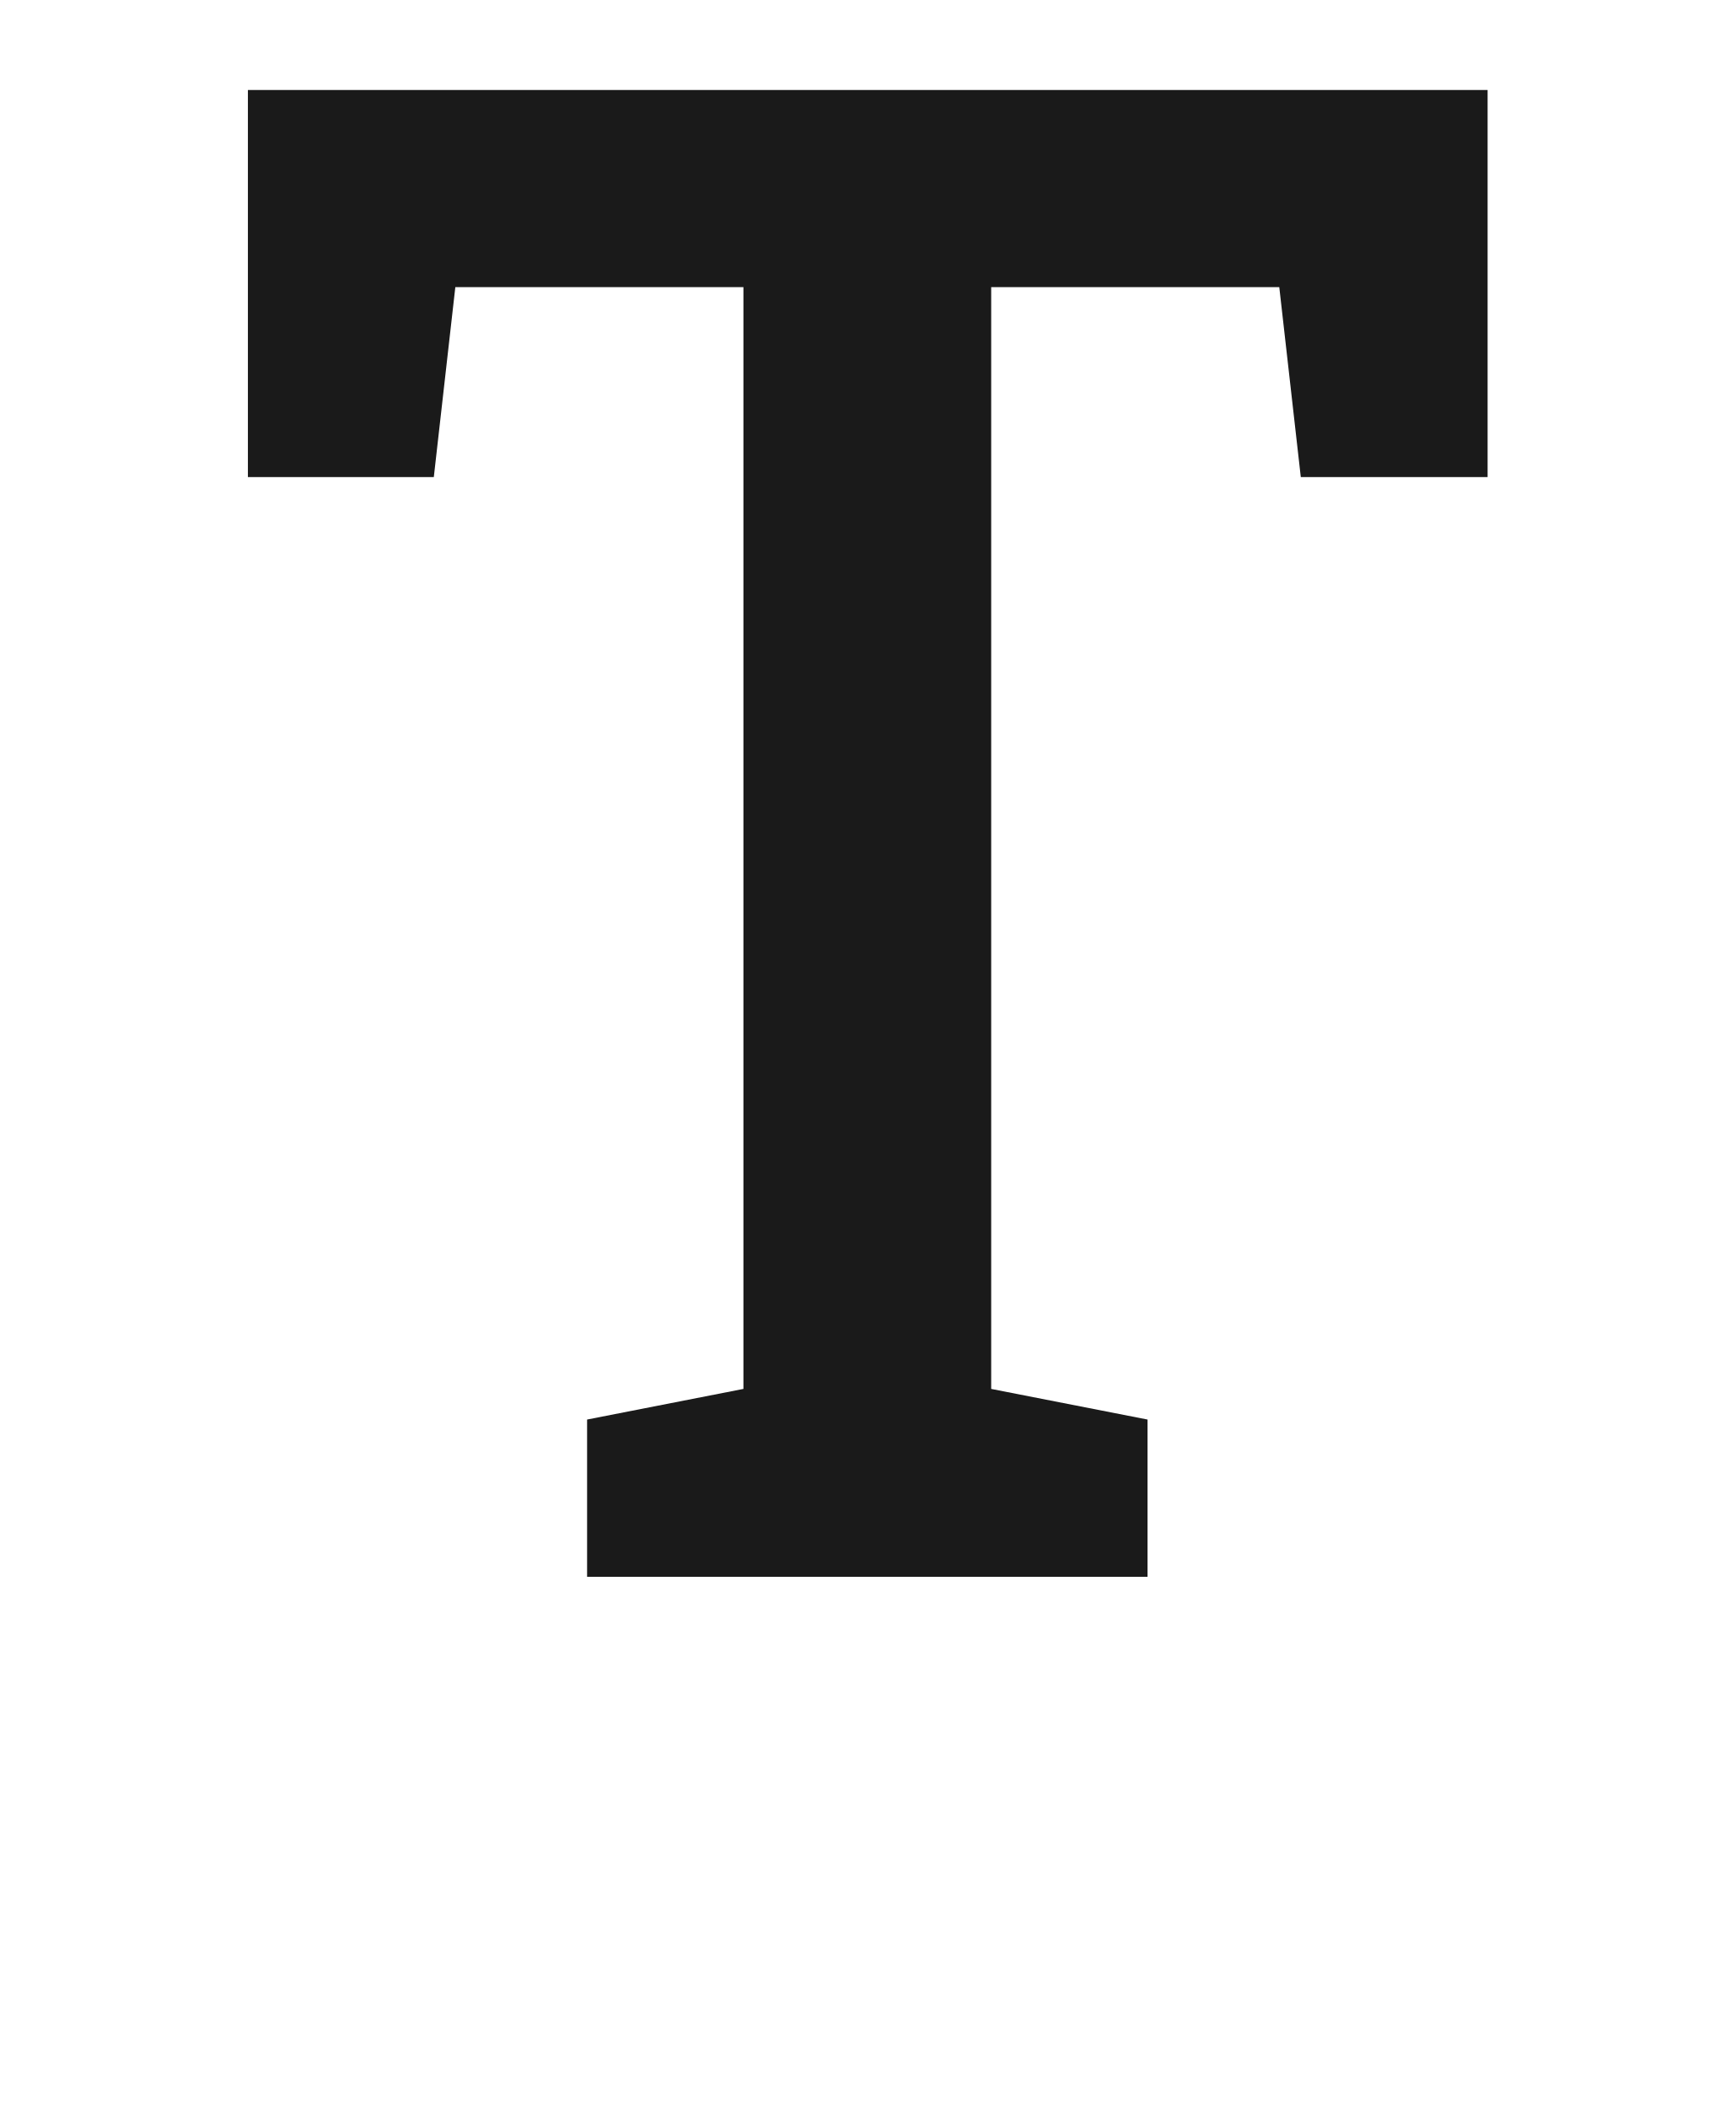
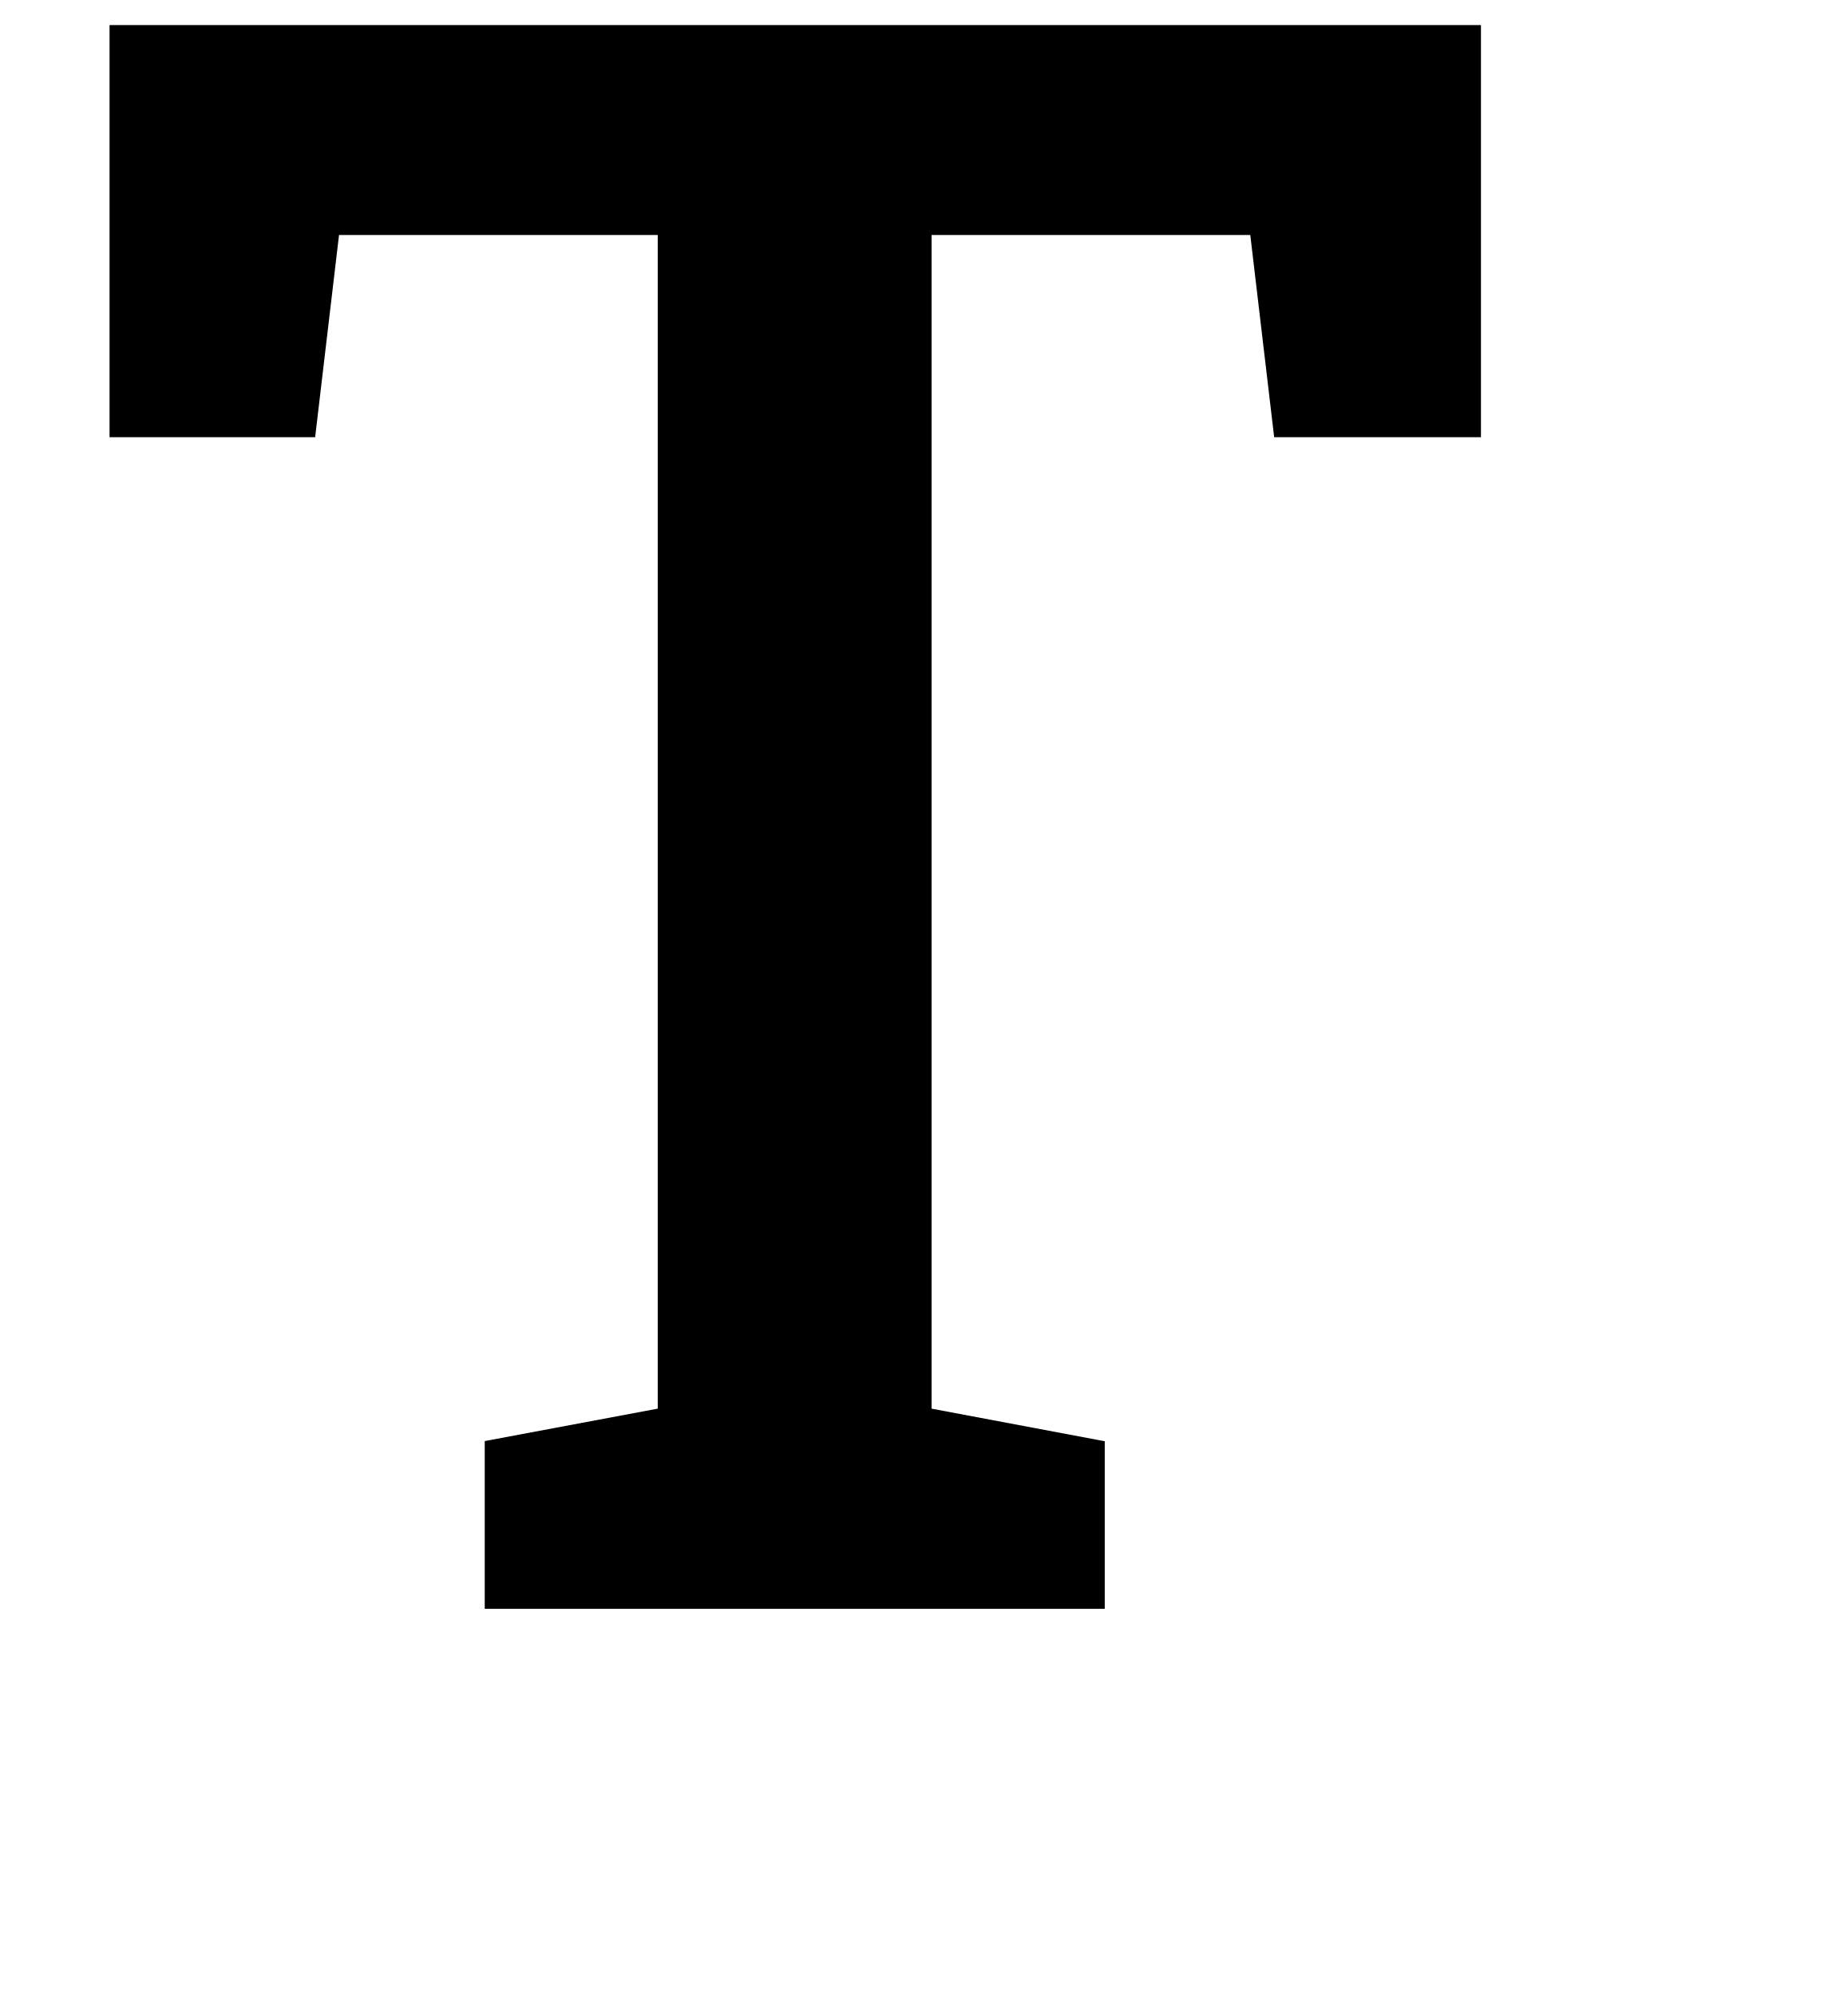
- <svg xmlns="http://www.w3.org/2000/svg" width="42" height="51" viewBox="0 0 11.113 13.494" version="1.1" id="svg1" xml:space="preserve">
-   <defs id="defs1" />
-   <g id="layer1">
-     <rect style="display:none;fill:#e77d00;fill-opacity:1;stroke:none;stroke-width:1.672;stroke-linecap:round;stroke-linejoin:round;paint-order:stroke markers fill" id="rect9" width="11.113" height="13.494" x="0" y="1.6666667e-07" rx="1.9073487e-07" ry="2.623" />
-     <g id="g1" transform="matrix(1.147737,0,0,1,-0.8208633,0)">
-       <path id="text5" style="font-style:normal;font-variant:normal;font-weight:500;font-stretch:normal;font-size:12.253px;font-family:'Roboto Slab';-inkscape-font-specification:'Roboto Slab, Medium';font-variant-ligatures:normal;font-variant-caps:normal;font-variant-numeric:normal;font-variant-east-asian:normal;display:inline;fill:#1a1a1a;fill-opacity:1;stroke:none;stroke-width:1.023;stroke-linecap:round;stroke-linejoin:round;stroke-dasharray:none;stroke-opacity:1;paint-order:markers stroke fill" d="M 2.098,0.576 V 3.054 h 1.037 l 0.12,-1.216 h 1.607 V 8.891 L 3.99,9.087 V 10.094 h 3.126 V 9.087 L 6.244,8.891 V 1.838 H 7.851 l 0.12,1.216 h 1.042 V 0.576 Z" />
-       <path id="text21" style="font-size:12.258px;font-family:'Roboto Slab';-inkscape-font-specification:'Roboto Slab, Normal';font-variant-position:super;font-variant-caps:all-small-caps;display:none;fill:#1a1a1a;fill-opacity:1;stroke-width:1.628;stroke-linecap:round;stroke-linejoin:round;paint-order:stroke markers fill" d="m 8.937,0.455 c -0.343,0 -0.65,0.09 -0.922,0.269 C 7.744,0.9 7.439,1.222 7.1,1.689 L 5.322,4.251 H 4.472 V 1.641 L 5.393,1.461 V 0.534 H 2.012 V 1.461 L 2.964,1.641 V 8.147 L 2.012,8.327 V 9.249 H 5.393 V 8.327 L 4.472,8.147 V 5.585 h 1.065 l 1.927,2.64 0.018,0.024 -0.569,0.078 V 9.249 H 10.116 V 8.327 L 9.242,8.177 6.627,4.67 8.201,2.491 C 8.401,2.223 8.576,2.04 8.728,1.94 8.879,1.836 9.043,1.785 9.218,1.785 c 0.076,0 0.15,0.008 0.222,0.024 0.076,0.012 0.161,0.028 0.257,0.048 L 9.937,0.749 C 9.793,0.657 9.641,0.585 9.482,0.534 9.326,0.482 9.145,0.455 8.937,0.455 Z" transform="scale(0.9162598,1.091393)" />
-       <path id="text1-6" style="font-style:normal;font-variant:normal;font-weight:500;font-stretch:normal;font-size:12.253px;font-family:'Roboto Slab';-inkscape-font-specification:'Roboto Slab, Medium';font-variant-ligatures:normal;font-variant-caps:normal;font-variant-numeric:normal;font-variant-east-asian:normal;display:none;fill:#1a1a1a;fill-opacity:1;stroke:none;stroke-width:1.023;stroke-linecap:round;stroke-linejoin:round;stroke-dasharray:none;stroke-opacity:1;paint-order:markers stroke fill" d="M 2.655,0.576 V 1.589 L 3.461,1.772 3.319,4.451 c -0.018,0.823 -0.083,1.521 -0.192,2.091 -0.106,0.566 -0.241,1.033 -0.406,1.399 -0.165,0.366 -0.342,0.66 -0.532,0.882 h -0.642 l 0.137,3.607 h 1.24 V 10.091 H 8.183 v 2.34 H 9.434 L 9.565,8.823 H 8.556 V 1.785 L 9.423,1.589 V 0.576 Z m 2.183,1.274 h 2.336 V 8.823 H 3.741 C 3.924,8.505 4.083,8.135 4.218,7.712 4.357,7.285 4.469,6.802 4.553,6.262 4.637,5.717 4.689,5.114 4.711,4.451 Z" />
-       <path id="text4" style="font-style:normal;font-variant:normal;font-weight:500;font-stretch:normal;font-size:12.262px;font-family:'Roboto Slab';-inkscape-font-specification:'Roboto Slab, Medium';font-variant-ligatures:normal;font-variant-caps:normal;font-variant-numeric:normal;font-variant-east-asian:normal;display:none;fill:#1a1a1a;fill-opacity:1;stroke:none;stroke-width:1.023;stroke-linecap:round;stroke-linejoin:round;stroke-dasharray:none;stroke-opacity:1;paint-order:markers stroke fill" d="M 2.225,0.576 V 1.589 L 3.096,1.785 V 8.891 L 2.225,9.087 V 10.094 h 3.872 c 0.877,0 1.561,-0.231 2.051,-0.693 C 8.641,8.935 8.888,8.254 8.888,7.361 c 0,-0.37 -0.058,-0.71 -0.175,-1.02 C 8.599,6.028 8.433,5.762 8.213,5.544 7.994,5.326 7.723,5.176 7.402,5.093 7.771,4.927 8.06,4.674 8.268,4.334 8.477,3.99 8.581,3.603 8.581,3.171 8.581,2.308 8.328,1.661 7.824,1.23 7.323,0.794 6.625,0.576 5.729,0.576 H 3.096 Z M 4.479,1.851 h 1.25 c 0.483,0 0.848,0.115 1.097,0.346 0.249,0.227 0.373,0.578 0.373,1.053 0,0.423 -0.117,0.752 -0.351,0.987 -0.234,0.235 -0.555,0.353 -0.965,0.353 H 4.479 Z m 0,3.922 h 1.755 c 0.435,0 0.755,0.14 0.96,0.419 0.208,0.279 0.313,0.669 0.313,1.17 0,0.475 -0.122,0.839 -0.367,1.092 C 6.897,8.701 6.55,8.826 6.097,8.826 H 4.479 Z" />
-       <path id="text1-9" style="font-style:normal;font-variant:normal;font-weight:500;font-stretch:normal;font-size:12.253px;font-family:'Roboto Slab';-inkscape-font-specification:'Roboto Slab, Medium';font-variant-ligatures:normal;font-variant-caps:normal;font-variant-numeric:normal;font-variant-east-asian:normal;display:none;fill:#1a1a1a;fill-opacity:1;stroke:none;stroke-width:1.023;stroke-linecap:round;stroke-linejoin:round;stroke-dasharray:none;stroke-opacity:1;paint-order:markers stroke fill" d="M 4.901,0.576 2.257,8.989 1.676,9.087 V 10.094 H 4.216 V 9.087 L 3.639,8.963 4.073,7.466 H 7.045 L 7.468,8.963 6.897,9.087 V 10.094 H 9.436 V 9.087 L 8.855,8.989 6.244,0.576 Z M 5.548,2.426 h 0.033 l 0.071,0.255 1.037,3.523 H 4.435 L 5.471,2.694 Z" />
-       <path id="text1-8" style="font-style:normal;font-variant:normal;font-weight:500;font-stretch:normal;font-size:12.253px;font-family:'Roboto Slab';-inkscape-font-specification:'Roboto Slab, Medium';font-variant-ligatures:normal;font-variant-caps:normal;font-variant-numeric:normal;font-variant-east-asian:normal;display:none;fill:#1a1a1a;fill-opacity:1;stroke:none;stroke-width:1.023;stroke-linecap:round;stroke-linejoin:round;stroke-dasharray:none;stroke-opacity:1;paint-order:markers stroke fill" d="M 1.687,0.576 V 1.589 L 2.559,1.786 V 8.891 L 1.687,9.087 V 10.094 H 4.786 V 9.087 L 3.941,8.891 V 7.304 l 1.181,-1.471 1.923,3.163 v 0.007 L 6.338,9.087 V 10.094 H 9.425 V 9.087 L 8.663,8.924 6.02,4.715 8.389,1.766 9.141,1.589 V 0.576 H 6.162 V 1.589 l 0.707,0.085 -0.017,0.026 -2.912,3.688 V 1.786 L 4.786,1.589 V 0.576 Z" />
-       <path d="m 5.389,0.439 c -0.53,0 -1.009,0.12 -1.437,0.36 C 3.524,1.034 3.159,1.37 2.855,1.805 2.552,2.237 2.318,2.746 2.153,3.335 1.989,3.923 1.907,4.566 1.907,5.263 v 0.144 c 0,0.702 0.082,1.347 0.246,1.935 0.165,0.588 0.399,1.098 0.702,1.529 0.307,0.431 0.674,0.767 1.102,1.007 0.428,0.235 0.907,0.353 1.437,0.353 0.165,0 0.329,-0.016 0.494,-0.046 0.168,-0.026 0.331,-0.065 0.488,-0.117 L 8.493,11.832 9.206,10.662 7.55,9.375 C 8.007,8.943 8.343,8.386 8.559,7.702 8.778,7.013 8.888,6.248 8.888,5.407 V 5.263 c 0,-0.697 -0.08,-1.34 -0.241,-1.928 C 8.486,2.746 8.254,2.237 7.95,1.805 7.647,1.37 7.279,1.034 6.848,0.799 6.416,0.559 5.93,0.439 5.389,0.439 Z m 0,1.314 c 0.479,0 0.876,0.148 1.19,0.445 0.314,0.296 0.548,0.706 0.702,1.229 0.154,0.523 0.23,1.131 0.23,1.824 v 0.157 c 0,0.702 -0.077,1.316 -0.23,1.843 -0.154,0.527 -0.387,0.939 -0.702,1.235 -0.311,0.292 -0.705,0.438 -1.184,0.438 -0.461,0 -0.848,-0.146 -1.163,-0.438 C 3.918,8.189 3.682,7.778 3.525,7.25 3.367,6.719 3.288,6.104 3.288,5.407 V 5.25 c 0,-0.693 0.079,-1.301 0.236,-1.824 0.161,-0.523 0.397,-0.932 0.707,-1.229 0.311,-0.296 0.696,-0.445 1.157,-0.445 z" style="font-weight:500;font-size:12.253px;font-family:'Roboto Slab';-inkscape-font-specification:'Roboto Slab, Medium';display:none;fill:#1a1a1a;stroke-width:1.023;stroke-linecap:round;stroke-linejoin:round;paint-order:markers stroke fill" id="path2" />
-       <path id="text1-7" style="font-style:normal;font-variant:normal;font-weight:500;font-stretch:normal;font-size:12.253px;font-family:'Roboto Slab';-inkscape-font-specification:'Roboto Slab, Medium';font-variant-ligatures:normal;font-variant-caps:normal;font-variant-numeric:normal;font-variant-east-asian:normal;display:none;fill:#1a1a1a;fill-opacity:1;stroke:none;stroke-width:1.023;stroke-linecap:round;stroke-linejoin:round;stroke-dasharray:none;stroke-opacity:1;paint-order:markers stroke fill" d="M 5.246,0.576 V 1.596 l 1.07,0.19 v 5.517 c 0,0.34 -0.048,0.632 -0.143,0.876 C 6.078,8.423 5.941,8.61 5.762,8.741 5.583,8.872 5.367,8.937 5.115,8.937 4.734,8.937 4.437,8.804 4.221,8.538 4.005,8.268 3.887,7.817 3.865,7.185 H 2.554 L 2.543,7.224 c 0.022,0.676 0.148,1.238 0.378,1.687 0.234,0.445 0.547,0.776 0.938,0.994 0.395,0.218 0.847,0.327 1.355,0.327 0.537,0 0.989,-0.119 1.354,-0.359 C 6.938,9.632 7.217,9.292 7.408,8.852 7.598,8.412 7.692,7.896 7.692,7.303 V 1.786 L 8.57,1.589 V 0.576 Z" />
-       <g id="g24" style="display:none">
-         <path id="path8" style="font-style:normal;font-variant:normal;font-weight:500;font-stretch:normal;font-size:12.262px;font-family:'Roboto Slab';-inkscape-font-specification:'Roboto Slab, Medium';font-variant-ligatures:normal;font-variant-caps:normal;font-variant-numeric:normal;font-variant-east-asian:normal;display:inline;fill:#1a1a1a;fill-opacity:1;stroke:none;stroke-width:1.023;stroke-linecap:round;stroke-linejoin:round;stroke-dasharray:none;stroke-opacity:1;paint-order:markers stroke fill" d="m 7.461,0.439 c -0.812,0 -1.453,0.327 -1.925,0.98 -0.472,0.654 -0.707,1.599 -0.707,2.837 v 2.164 c 0,1.238 0.236,2.183 0.707,2.837 0.475,0.649 1.12,0.974 1.936,0.974 0.808,0 1.448,-0.325 1.919,-0.974 0.472,-0.649 0.707,-1.595 0.707,-2.837 v -2.164 c 0,-1.238 -0.237,-2.183 -0.713,-2.837 C 8.91,0.766 8.269,0.439 7.461,0.439 Z m 0,1.274 c 0.406,0 0.717,0.19 0.932,0.569 0.216,0.379 0.323,0.961 0.323,1.745 v 2.608 c 0,0.793 -0.106,1.379 -0.318,1.759 -0.212,0.379 -0.521,0.569 -0.927,0.569 -0.413,0 -0.727,-0.19 -0.943,-0.569 -0.216,-0.379 -0.323,-0.965 -0.323,-1.759 V 4.027 c 0,-0.789 0.106,-1.37 0.318,-1.745 0.216,-0.379 0.528,-0.569 0.938,-0.569 z" />
-         <path style="font-style:normal;font-variant:normal;font-weight:500;font-stretch:normal;font-size:12.262px;font-family:'Roboto Slab';-inkscape-font-specification:'Roboto Slab, Medium';font-variant-ligatures:normal;font-variant-caps:normal;font-variant-numeric:normal;font-variant-east-asian:normal;display:inline;fill:#1a1a1a;fill-opacity:1;stroke:none;stroke-width:1.023;stroke-linecap:round;stroke-linejoin:round;stroke-dasharray:none;stroke-opacity:1;paint-order:markers stroke fill" d="M 3.695,0.576 0.997,1.204 v 0.967 L 2.318,2.158 V 8.891 L 1.019,9.087 V 10.094 H 4.995 V 9.087 L 3.695,8.891 Z" id="path20" />
-       </g>
-       <path id="text8" style="font-style:normal;font-variant:normal;font-weight:500;font-stretch:normal;font-size:12.262px;font-family:'Roboto Slab';-inkscape-font-specification:'Roboto Slab, Medium';font-variant-ligatures:normal;font-variant-caps:normal;font-variant-numeric:normal;font-variant-east-asian:normal;display:none;fill:#1a1a1a;fill-opacity:1;stroke:none;stroke-width:1.023;stroke-linecap:round;stroke-linejoin:round;stroke-dasharray:none;stroke-opacity:1;paint-order:markers stroke fill" d="m 5.491,0.439 c -0.49,0 -0.932,0.148 -1.327,0.444 C 3.772,1.175 3.463,1.578 3.236,2.093 3.01,2.603 2.896,3.185 2.896,3.838 c 0,0.684 0.099,1.272 0.296,1.765 0.201,0.488 0.482,0.863 0.844,1.124 0.366,0.257 0.794,0.386 1.284,0.386 0.314,0 0.599,-0.074 0.855,-0.222 C 6.432,6.743 6.642,6.527 6.807,6.244 l 0.017,0.098 C 6.816,7.248 6.671,7.913 6.39,8.335 6.108,8.754 5.723,8.963 5.233,8.963 c -0.26,0 -0.508,-0.026 -0.746,-0.079 C 4.249,8.828 4.017,8.743 3.79,8.63 L 3.615,9.839 c 0.241,0.131 0.508,0.229 0.801,0.294 0.292,0.065 0.577,0.098 0.855,0.098 0.585,0 1.097,-0.155 1.536,-0.464 C 7.249,9.453 7.595,8.991 7.843,8.381 8.092,7.767 8.216,7.015 8.216,6.126 V 4.204 C 8.216,3.394 8.103,2.709 7.876,2.152 7.649,1.589 7.332,1.165 6.922,0.877 6.516,0.585 6.039,0.439 5.491,0.439 Z m 0.017,1.275 c 0.42,0 0.746,0.196 0.976,0.588 0.234,0.388 0.351,0.961 0.351,1.719 V 5.035 C 6.717,5.287 6.547,5.492 6.324,5.649 6.101,5.802 5.834,5.877 5.523,5.877 5.256,5.877 5.03,5.795 4.843,5.629 4.657,5.459 4.516,5.222 4.421,4.917 4.326,4.607 4.278,4.248 4.278,3.838 c 0,-0.405 0.053,-0.767 0.159,-1.085 C 4.547,2.431 4.693,2.178 4.876,1.995 5.063,1.808 5.273,1.714 5.507,1.714 Z" />
-       <path id="text9" style="font-style:normal;font-variant:normal;font-weight:500;font-stretch:normal;font-size:12.262px;font-family:'Roboto Slab';-inkscape-font-specification:'Roboto Slab, Medium';font-variant-ligatures:normal;font-variant-caps:normal;font-variant-numeric:normal;font-variant-east-asian:normal;display:none;fill:#1a1a1a;fill-opacity:1;stroke:none;stroke-width:1.023;stroke-linecap:round;stroke-linejoin:round;stroke-dasharray:none;stroke-opacity:1;paint-order:markers stroke fill" d="m 5.554,0.439 c -0.49,0 -0.922,0.105 -1.294,0.314 C 3.89,0.958 3.603,1.256 3.398,1.648 3.193,2.04 3.091,2.52 3.091,3.086 c 0,0.484 0.108,0.911 0.323,1.281 0.216,0.366 0.515,0.647 0.899,0.843 C 3.875,5.416 3.528,5.718 3.272,6.119 3.016,6.516 2.888,6.978 2.888,7.505 c 0,0.584 0.111,1.081 0.334,1.49 0.227,0.405 0.541,0.713 0.944,0.922 0.402,0.209 0.868,0.314 1.398,0.314 0.526,0 0.989,-0.105 1.388,-0.314 C 7.354,9.708 7.667,9.401 7.89,8.996 8.113,8.586 8.224,8.089 8.224,7.505 8.224,6.982 8.095,6.52 7.835,6.119 7.579,5.718 7.232,5.416 6.793,5.211 7.173,5.015 7.475,4.734 7.698,4.368 7.921,3.997 8.033,3.57 8.033,3.086 8.033,2.52 7.926,2.04 7.714,1.648 7.506,1.256 7.215,0.958 6.842,0.753 6.473,0.544 6.044,0.439 5.554,0.439 Z m 0,1.275 c 0.219,0 0.409,0.061 0.57,0.183 0.165,0.122 0.293,0.29 0.384,0.503 0.095,0.214 0.143,0.462 0.143,0.745 0,0.288 -0.046,0.538 -0.137,0.752 C 6.422,4.111 6.296,4.276 6.135,4.394 5.974,4.507 5.784,4.564 5.565,4.564 5.228,4.564 4.961,4.435 4.764,4.178 4.57,3.921 4.473,3.577 4.473,3.145 4.473,2.71 4.57,2.363 4.764,2.106 4.961,1.845 5.225,1.714 5.554,1.714 Z m 0,4.131 c 0.252,0 0.475,0.066 0.669,0.196 0.197,0.131 0.351,0.316 0.461,0.556 0.11,0.235 0.164,0.51 0.164,0.824 0,0.314 -0.053,0.586 -0.159,0.817 C 6.583,8.469 6.433,8.647 6.239,8.773 6.045,8.9 5.82,8.963 5.565,8.963 5.173,8.963 4.859,8.826 4.621,8.551 4.387,8.277 4.27,7.9 4.27,7.421 c 0,-0.314 0.055,-0.588 0.165,-0.824 C 4.545,6.357 4.694,6.172 4.884,6.041 5.078,5.911 5.301,5.845 5.554,5.845 Z" />
-       <path id="text10" style="font-style:normal;font-variant:normal;font-weight:500;font-stretch:normal;font-size:12.262px;font-family:'Roboto Slab';-inkscape-font-specification:'Roboto Slab, Medium';font-variant-ligatures:normal;font-variant-caps:normal;font-variant-numeric:normal;font-variant-east-asian:normal;display:none;fill:#1a1a1a;fill-opacity:1;stroke:none;stroke-width:1.023;stroke-linecap:round;stroke-linejoin:round;stroke-dasharray:none;stroke-opacity:1;paint-order:markers stroke fill" d="M 2.787,0.576 V 2.858 H 3.889 L 3.96,1.851 H 6.993 C 6.5,2.544 6.077,3.267 5.726,4.021 5.379,4.77 5.095,5.564 4.876,6.4 4.657,7.237 4.501,8.137 4.41,9.1 L 4.328,10.094 H 5.71 L 5.792,9.1 C 5.865,8.359 5.955,7.683 6.061,7.073 6.167,6.459 6.31,5.875 6.489,5.321 6.672,4.764 6.911,4.206 7.207,3.648 7.503,3.086 7.876,2.487 8.326,1.851 V 0.576 Z" />
-       <path id="text11" style="font-style:normal;font-variant:normal;font-weight:500;font-stretch:normal;font-size:12.262px;font-family:'Roboto Slab';-inkscape-font-specification:'Roboto Slab, Medium';font-variant-ligatures:normal;font-variant-caps:normal;font-variant-numeric:normal;font-variant-east-asian:normal;display:none;fill:#1a1a1a;fill-opacity:1;stroke:none;stroke-width:1.023;stroke-linecap:round;stroke-linejoin:round;stroke-dasharray:none;stroke-opacity:1;paint-order:markers stroke fill" d="m 5.965,0.439 c -0.607,0 -1.144,0.172 -1.612,0.516 C 3.888,1.3 3.523,1.801 3.256,2.459 2.992,3.113 2.861,3.912 2.861,4.858 V 6.361 c 0,0.815 0.119,1.512 0.357,2.092 0.238,0.575 0.567,1.015 0.987,1.32 0.42,0.305 0.901,0.458 1.442,0.458 0.519,0 0.975,-0.142 1.366,-0.425 0.391,-0.288 0.694,-0.682 0.91,-1.183 0.219,-0.501 0.329,-1.074 0.329,-1.719 0,-0.61 -0.093,-1.155 -0.28,-1.634 C 7.786,4.79 7.519,4.415 7.172,4.145 6.824,3.871 6.413,3.733 5.938,3.733 c -0.34,0 -0.653,0.066 -0.938,0.196 C 4.718,4.061 4.482,4.237 4.292,4.459 L 4.27,4.426 C 4.285,3.533 4.441,2.862 4.737,2.413 5.033,1.96 5.451,1.734 5.992,1.734 c 0.241,0 0.466,0.03 0.674,0.091 0.208,0.057 0.406,0.131 0.592,0.222 L 7.511,0.838 C 7.288,0.712 7.047,0.613 6.788,0.543 6.528,0.474 6.254,0.439 5.965,0.439 Z M 5.543,4.976 c 0.42,0 0.746,0.179 0.976,0.536 0.234,0.357 0.351,0.817 0.351,1.379 0,0.388 -0.051,0.739 -0.153,1.053 C 6.618,8.257 6.476,8.506 6.294,8.689 6.111,8.872 5.89,8.963 5.63,8.963 5.221,8.963 4.885,8.745 4.621,8.309 4.362,7.874 4.232,7.25 4.232,6.44 V 5.753 C 4.316,5.592 4.422,5.455 4.55,5.342 4.678,5.224 4.826,5.134 4.994,5.073 5.162,5.008 5.345,4.976 5.543,4.976 Z" />
-       <path id="text12" style="font-style:normal;font-variant:normal;font-weight:500;font-stretch:normal;font-size:12.262px;font-family:'Roboto Slab';-inkscape-font-specification:'Roboto Slab, Medium';font-variant-ligatures:normal;font-variant-caps:normal;font-variant-numeric:normal;font-variant-east-asian:normal;display:none;fill:#1a1a1a;fill-opacity:1;stroke:none;stroke-width:1.023;stroke-linecap:round;stroke-linejoin:round;stroke-dasharray:none;stroke-opacity:1;paint-order:markers stroke fill" d="M 3.569,0.577 3.108,5.845 4.309,5.956 C 4.386,5.69 4.512,5.485 4.687,5.342 4.863,5.198 5.126,5.126 5.477,5.126 c 0.409,0 0.722,0.179 0.938,0.536 0.219,0.357 0.329,0.824 0.329,1.399 0,0.575 -0.106,1.037 -0.318,1.386 C 6.217,8.791 5.908,8.963 5.499,8.963 5.144,8.963 4.856,8.835 4.633,8.578 4.413,8.316 4.303,7.954 4.303,7.492 l -1.3,0.052 -0.011,0.039 c -0.011,0.558 0.093,1.035 0.312,1.431 0.223,0.397 0.527,0.7 0.911,0.909 0.384,0.205 0.811,0.307 1.283,0.307 0.567,0 1.044,-0.135 1.431,-0.405 C 7.321,9.552 7.618,9.177 7.819,8.702 8.02,8.222 8.12,7.671 8.12,7.048 8.12,6.381 8.025,5.808 7.835,5.329 7.649,4.849 7.376,4.481 7.018,4.224 6.66,3.967 6.229,3.843 5.724,3.851 5.552,3.856 5.391,3.88 5.241,3.923 5.092,3.967 4.952,4.026 4.824,4.1 4.696,4.17 4.582,4.25 4.479,4.342 L 4.72,1.943 h 2.249 l 0.126,0.68 H 8.005 V 0.577 Z" />
-       <path id="text13" style="font-style:normal;font-variant:normal;font-weight:500;font-stretch:normal;font-size:12.262px;font-family:'Roboto Slab';-inkscape-font-specification:'Roboto Slab, Medium';font-variant-ligatures:normal;font-variant-caps:normal;font-variant-numeric:normal;font-variant-east-asian:normal;display:none;fill:#1a1a1a;fill-opacity:1;stroke:none;stroke-width:1.023;stroke-linecap:round;stroke-linejoin:round;stroke-dasharray:none;stroke-opacity:1;paint-order:markers stroke fill" d="M 6.058,0.576 2.652,7.008 2.702,7.852 H 6.097 V 8.891 L 5.224,9.087 V 10.094 H 8.339 V 9.087 L 7.473,8.891 V 7.852 H 8.46 V 6.694 H 7.473 V 0.576 Z m 0.006,2.229 0.033,0.013 V 6.694 H 4.007 L 5.943,3.112 Z" />
-       <path id="text14" style="font-style:normal;font-variant:normal;font-weight:500;font-stretch:normal;font-size:12.262px;font-family:'Roboto Slab';-inkscape-font-specification:'Roboto Slab, Medium';font-variant-ligatures:normal;font-variant-caps:normal;font-variant-numeric:normal;font-variant-east-asian:normal;display:none;fill:#1a1a1a;fill-opacity:1;stroke:none;stroke-width:1.023;stroke-linecap:round;stroke-linejoin:round;stroke-dasharray:none;stroke-opacity:1;paint-order:markers stroke fill" d="m 5.516,0.439 c -0.501,0 -0.945,0.113 -1.333,0.34 C 3.796,1.006 3.494,1.317 3.278,1.714 3.066,2.106 2.965,2.548 2.976,3.04 l 0.011,0.039 h 1.338 c 0,-0.275 0.049,-0.514 0.148,-0.719 0.102,-0.205 0.243,-0.364 0.422,-0.477 0.183,-0.113 0.393,-0.17 0.631,-0.17 0.388,0 0.682,0.128 0.883,0.386 0.201,0.253 0.301,0.612 0.301,1.078 0,0.296 -0.042,0.554 -0.126,0.772 -0.08,0.214 -0.21,0.379 -0.389,0.497 -0.175,0.113 -0.404,0.17 -0.686,0.17 H 4.589 V 5.871 h 0.9 c 0.457,0 0.795,0.131 1.014,0.392 0.219,0.257 0.329,0.638 0.329,1.144 0,0.501 -0.117,0.887 -0.351,1.157 -0.23,0.266 -0.549,0.399 -0.954,0.399 -0.263,0 -0.492,-0.061 -0.686,-0.183 C 4.651,8.654 4.503,8.481 4.397,8.263 4.295,8.046 4.244,7.795 4.244,7.512 H 2.911 l -0.011,0.039 C 2.888,8.113 2.997,8.595 3.223,8.996 3.454,9.392 3.77,9.697 4.172,9.911 4.574,10.124 5.026,10.231 5.527,10.231 c 0.523,0 0.985,-0.111 1.388,-0.333 0.406,-0.227 0.724,-0.549 0.954,-0.967 0.23,-0.423 0.346,-0.922 0.346,-1.497 0,-0.51 -0.11,-0.961 -0.329,-1.353 -0.216,-0.392 -0.552,-0.682 -1.009,-0.869 0.406,-0.218 0.709,-0.512 0.91,-0.883 0.205,-0.37 0.307,-0.767 0.307,-1.19 0,-0.863 -0.234,-1.527 -0.702,-1.994 C 6.923,0.674 6.298,0.439 5.516,0.439 Z" />
-       <path id="text15" style="font-style:normal;font-variant:normal;font-weight:500;font-stretch:normal;font-size:12.262px;font-family:'Roboto Slab';-inkscape-font-specification:'Roboto Slab, Medium';font-variant-ligatures:normal;font-variant-caps:normal;font-variant-numeric:normal;font-variant-east-asian:normal;display:none;fill:#1a1a1a;fill-opacity:1;stroke:none;stroke-width:1.023;stroke-linecap:round;stroke-linejoin:round;stroke-dasharray:none;stroke-opacity:1;paint-order:markers stroke fill" d="m 5.485,0.439 c -0.552,0 -1.029,0.133 -1.431,0.398 C 3.655,1.099 3.35,1.457 3.138,1.91 2.926,2.359 2.825,2.864 2.836,3.426 l 0.011,0.039 h 1.338 c 0,-0.549 0.11,-0.976 0.329,-1.281 C 4.734,1.875 5.048,1.72 5.458,1.72 c 0.388,0 0.684,0.144 0.888,0.431 0.205,0.288 0.307,0.638 0.307,1.052 0,0.231 -0.033,0.46 -0.099,0.687 C 6.489,4.117 6.375,4.367 6.214,4.642 6.057,4.912 5.836,5.239 5.551,5.623 L 2.952,9.002 V 10.094 H 8.277 V 7.839 H 7.175 L 7.092,8.826 H 4.701 L 4.69,8.793 6.472,6.499 C 6.823,6.05 7.114,5.642 7.345,5.276 7.579,4.91 7.752,4.557 7.866,4.217 7.983,3.877 8.041,3.527 8.041,3.165 8.041,2.629 7.936,2.156 7.728,1.746 7.523,1.337 7.231,1.016 6.851,0.785 6.47,0.554 6.015,0.439 5.485,0.439 Z" />
-     </g>
-   </g>
+ <svg xmlns="http://www.w3.org/2000/svg" width="40.932" height="44.208" viewBox="0 0 10.83 11.697">
+   <path d="M.642.147v2.415h1.205l.14-1.185h1.868v6.878l-1.014.19v.983h3.634v-.982L5.46 8.255V1.377h1.868l.14 1.185H8.68V.147Z" style="font-size:250.698px;font-family:&quot;Roboto Slab&quot;,sans-serif;dominant-baseline:central;display:inline;fill:#000;stroke-width:.003" />
</svg>
